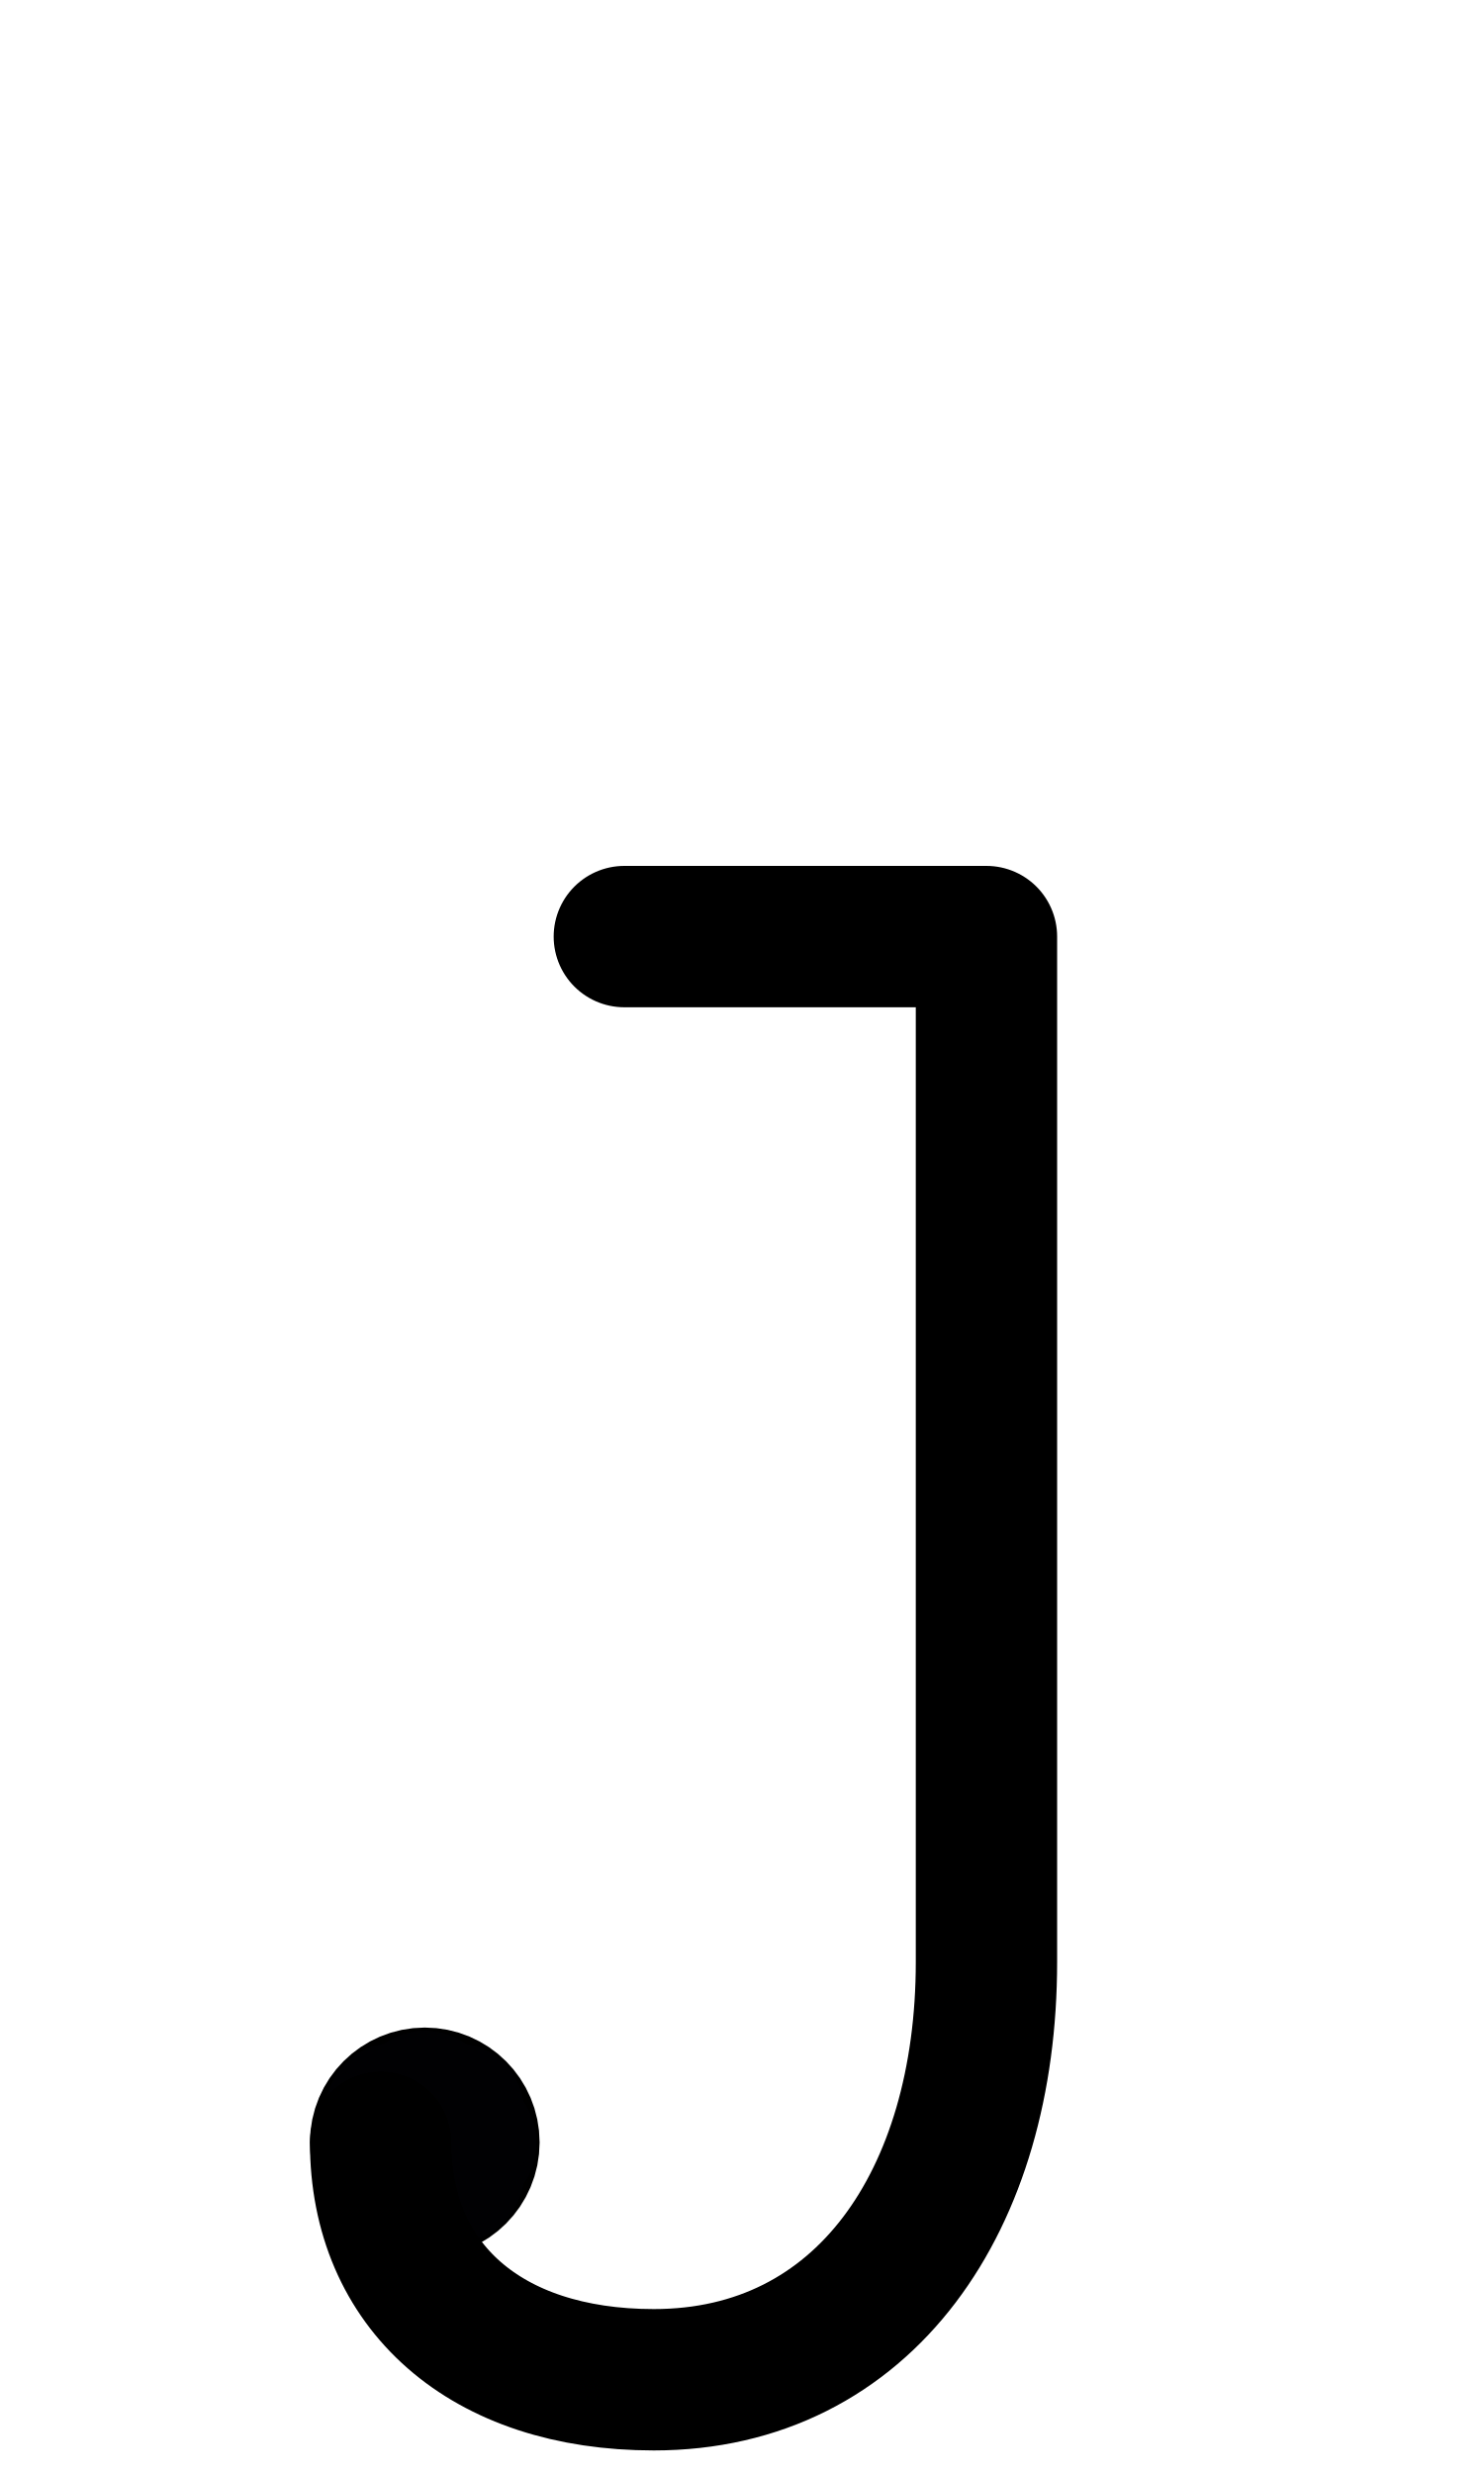
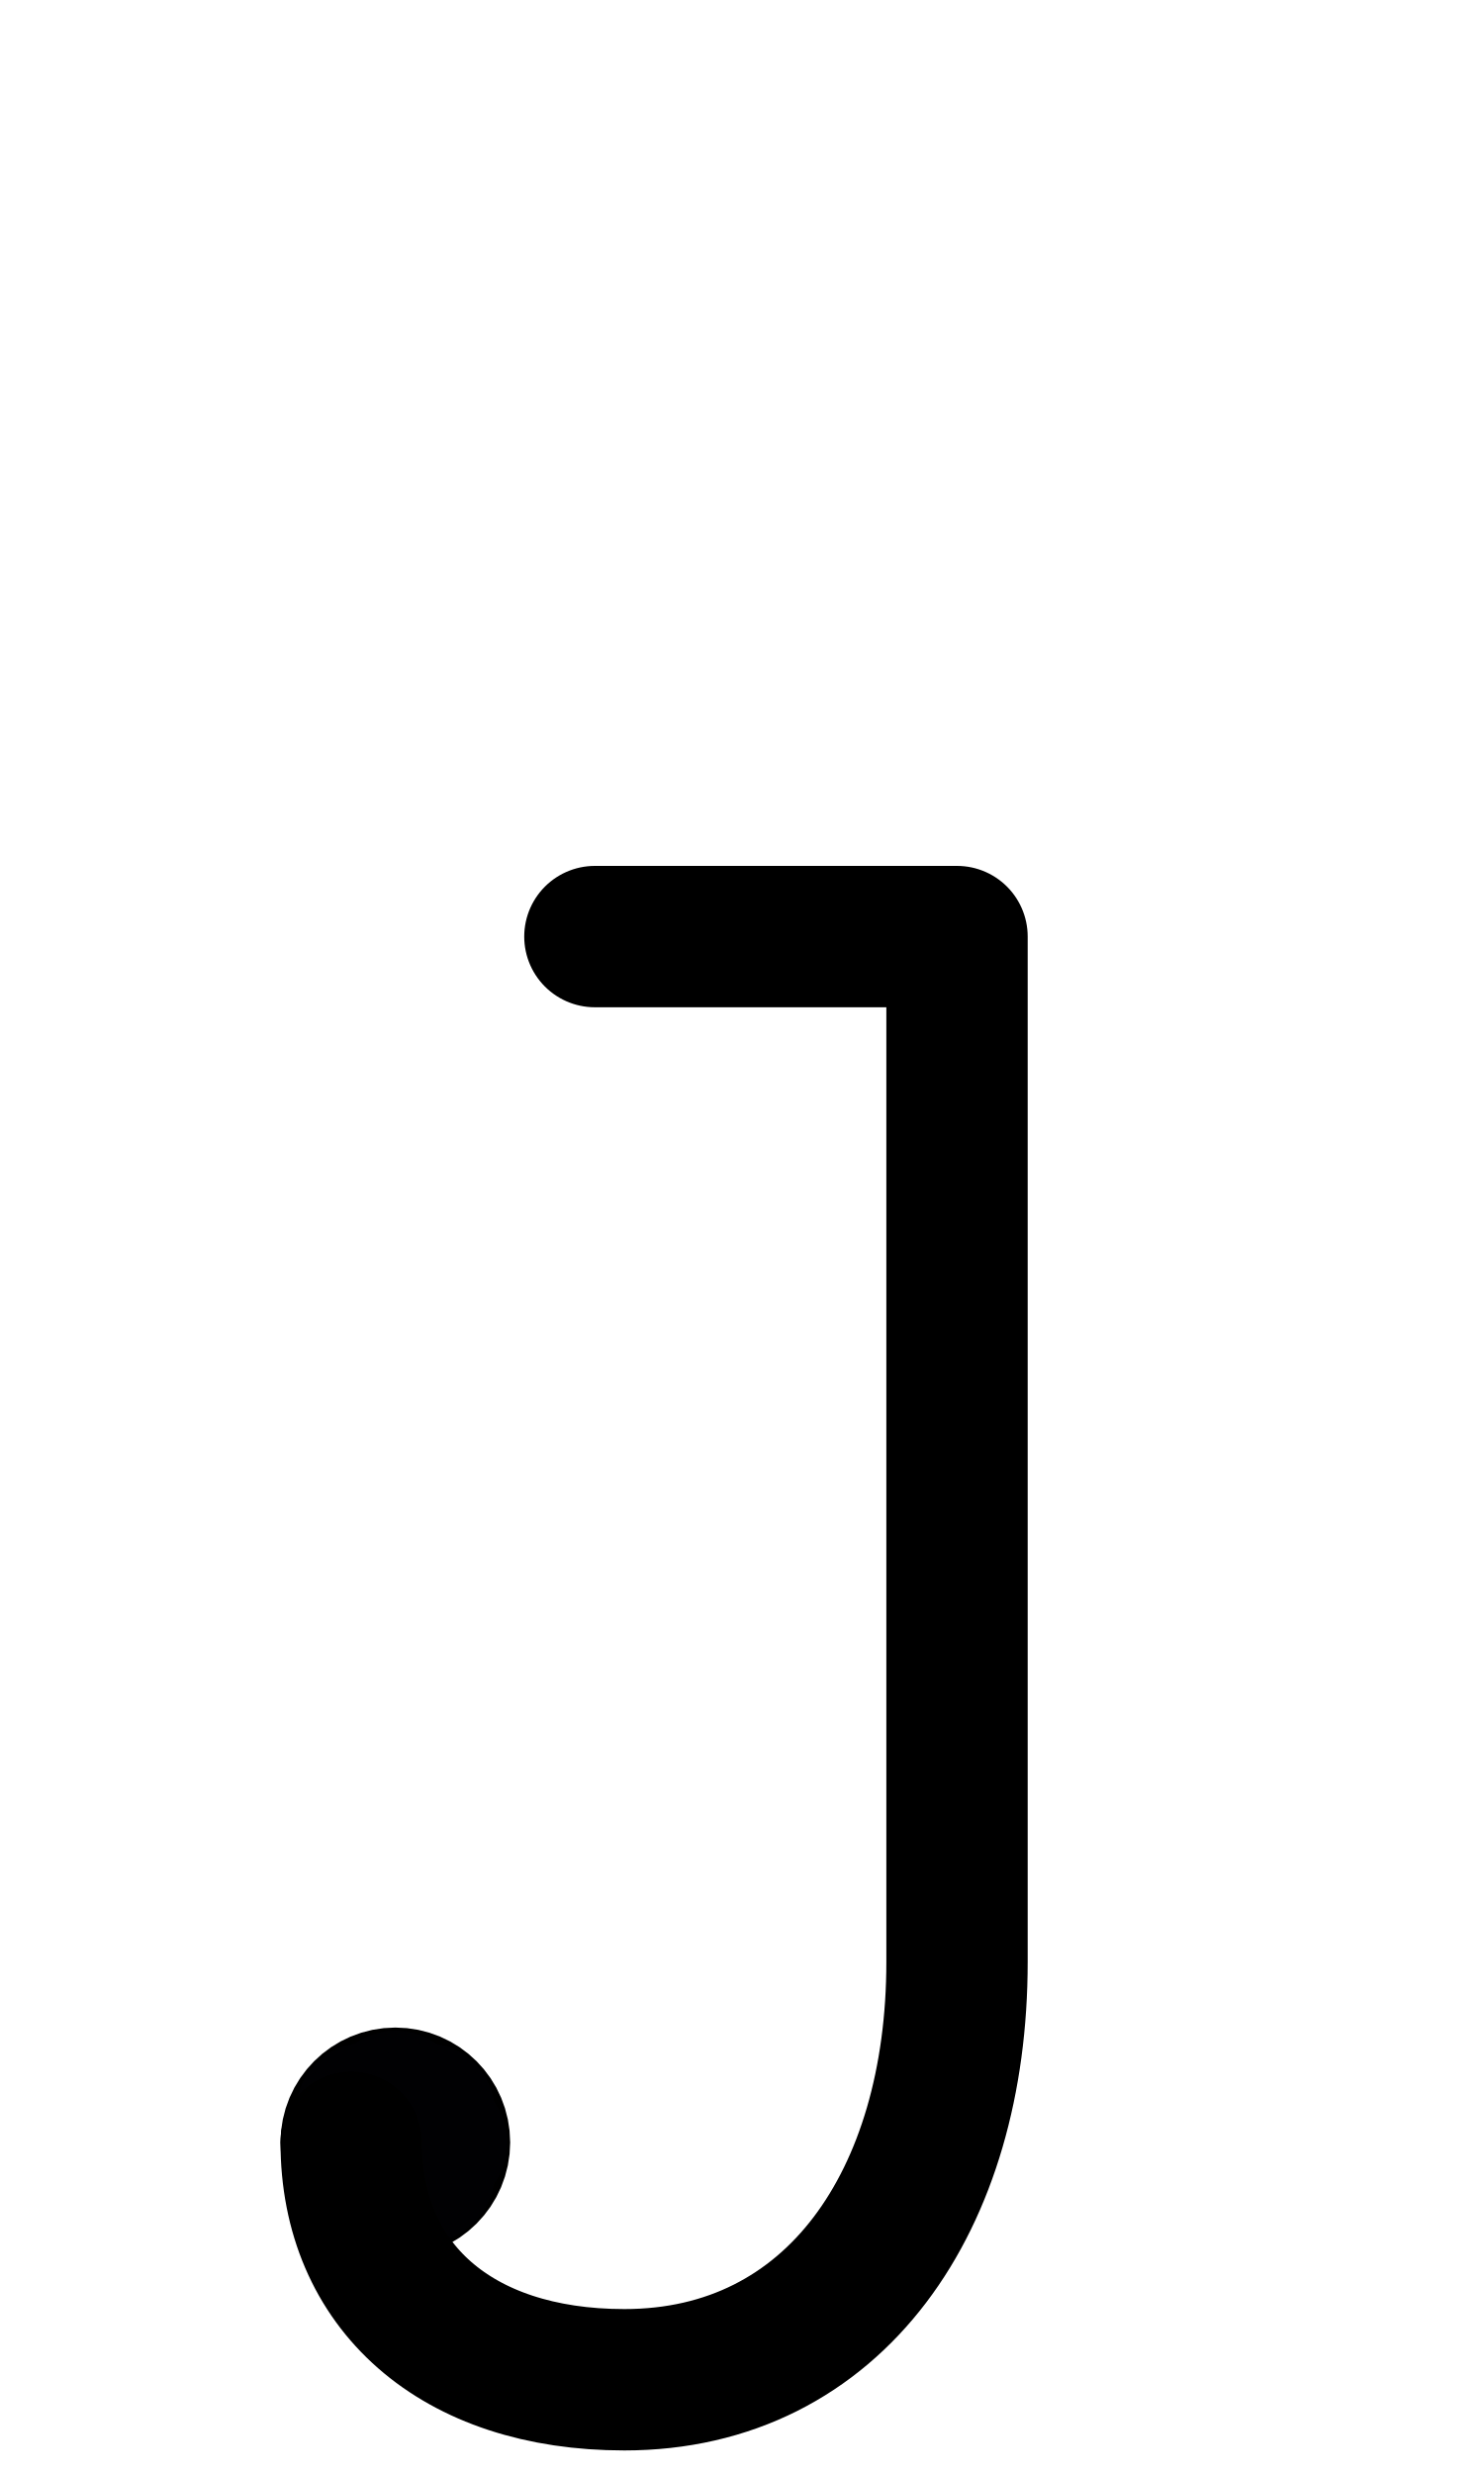
<svg xmlns="http://www.w3.org/2000/svg" width="1008" height="1680" viewBox="0 0 63 105" version="1.1" id="svg5" xml:space="preserve">
  <defs id="defs2" />
  <g id="layer3" style="display:inline;opacity:1;stroke-width:0.024;stroke-dasharray:none" transform="matrix(126.1257,-0.3145747,0.3145747,126.1257,-32027.321,-33971.568)" />
  <g id="layer2" style="display:inline" />
  <g id="layer1" style="display:inline">
-     <circle style="display:inline;fill:none;fill-opacity:1;stroke:#000000;stroke-width:6;stroke-linecap:round;stroke-linejoin:round;stroke-dasharray:none;stroke-opacity:1" id="path1573-2-8" cx="18.033" cy="90.927" r="1.875" />
-     <path style="display:inline;fill:none;stroke:#010103;stroke-width:6;stroke-linecap:round;stroke-linejoin:round;stroke-miterlimit:2.613;stroke-dasharray:none" d="m 16.283,90.927 3.5,0.015" id="path10059" />
-     <path style="display:inline;fill:none;stroke:#010103;stroke-width:6;stroke-linecap:round;stroke-linejoin:round;stroke-miterlimit:2.613;stroke-dasharray:none" d="m 16.801,89.692 2.464,2.486" id="path10061" />
-     <path style="display:inline;fill:none;stroke:#010103;stroke-width:6;stroke-linecap:round;stroke-linejoin:round;stroke-miterlimit:2.613;stroke-dasharray:none" d="m 18.04,89.184 -0.015,3.5" id="path10063" />
-     <path style="display:inline;fill:none;stroke:#010103;stroke-width:6;stroke-linecap:round;stroke-linejoin:round;stroke-miterlimit:2.613;stroke-dasharray:none" d="m 19.275,89.702 -2.486,2.464" id="path10065" />
-     <path style="display:inline;fill:none;stroke:#000000;stroke-width:6;stroke-linecap:round;stroke-linejoin:round;stroke-dasharray:none" d="M 26.505,39.75 H 41.878 V 83.27 C 41.878,93.347 36.716,101 27.755,101 20.601,101 16.158,97.025 16.158,90.924" id="path274" />
+     <circle style="display:inline;fill:none;fill-opacity:1;stroke:#000000;stroke-width:6;stroke-linecap:round;stroke-linejoin:round;stroke-dasharray:none;stroke-opacity:1" id="path1573-2-8" cx="16.783" cy="90.927" r="1.875" />
+     <path style="display:inline;fill:none;stroke:#010103;stroke-width:6;stroke-linecap:round;stroke-linejoin:round;stroke-miterlimit:2.613;stroke-dasharray:none" d="m 15.033,90.927 3.5,0.015" id="path10059" />
+     <path style="display:inline;fill:none;stroke:#010103;stroke-width:6;stroke-linecap:round;stroke-linejoin:round;stroke-miterlimit:2.613;stroke-dasharray:none" d="m 15.551,89.692 2.464,2.486" id="path10061" />
+     <path style="display:inline;fill:none;stroke:#010103;stroke-width:6;stroke-linecap:round;stroke-linejoin:round;stroke-miterlimit:2.613;stroke-dasharray:none" d="m 16.79,89.184 -0.015,3.5" id="path10063" />
+     <path style="display:inline;fill:none;stroke:#010103;stroke-width:6;stroke-linecap:round;stroke-linejoin:round;stroke-miterlimit:2.613;stroke-dasharray:none" d="m 18.025,89.702 -2.486,2.464" id="path10065" />
+     <path style="display:inline;fill:none;stroke:#000000;stroke-width:6;stroke-linecap:round;stroke-linejoin:round;stroke-dasharray:none" d="M 25.255,39.75 H 40.628 V 83.27 C 40.628,93.347 35.466,101 26.505,101 19.351,101 14.908,97.025 14.908,90.924" id="path274" />
  </g>
</svg>
